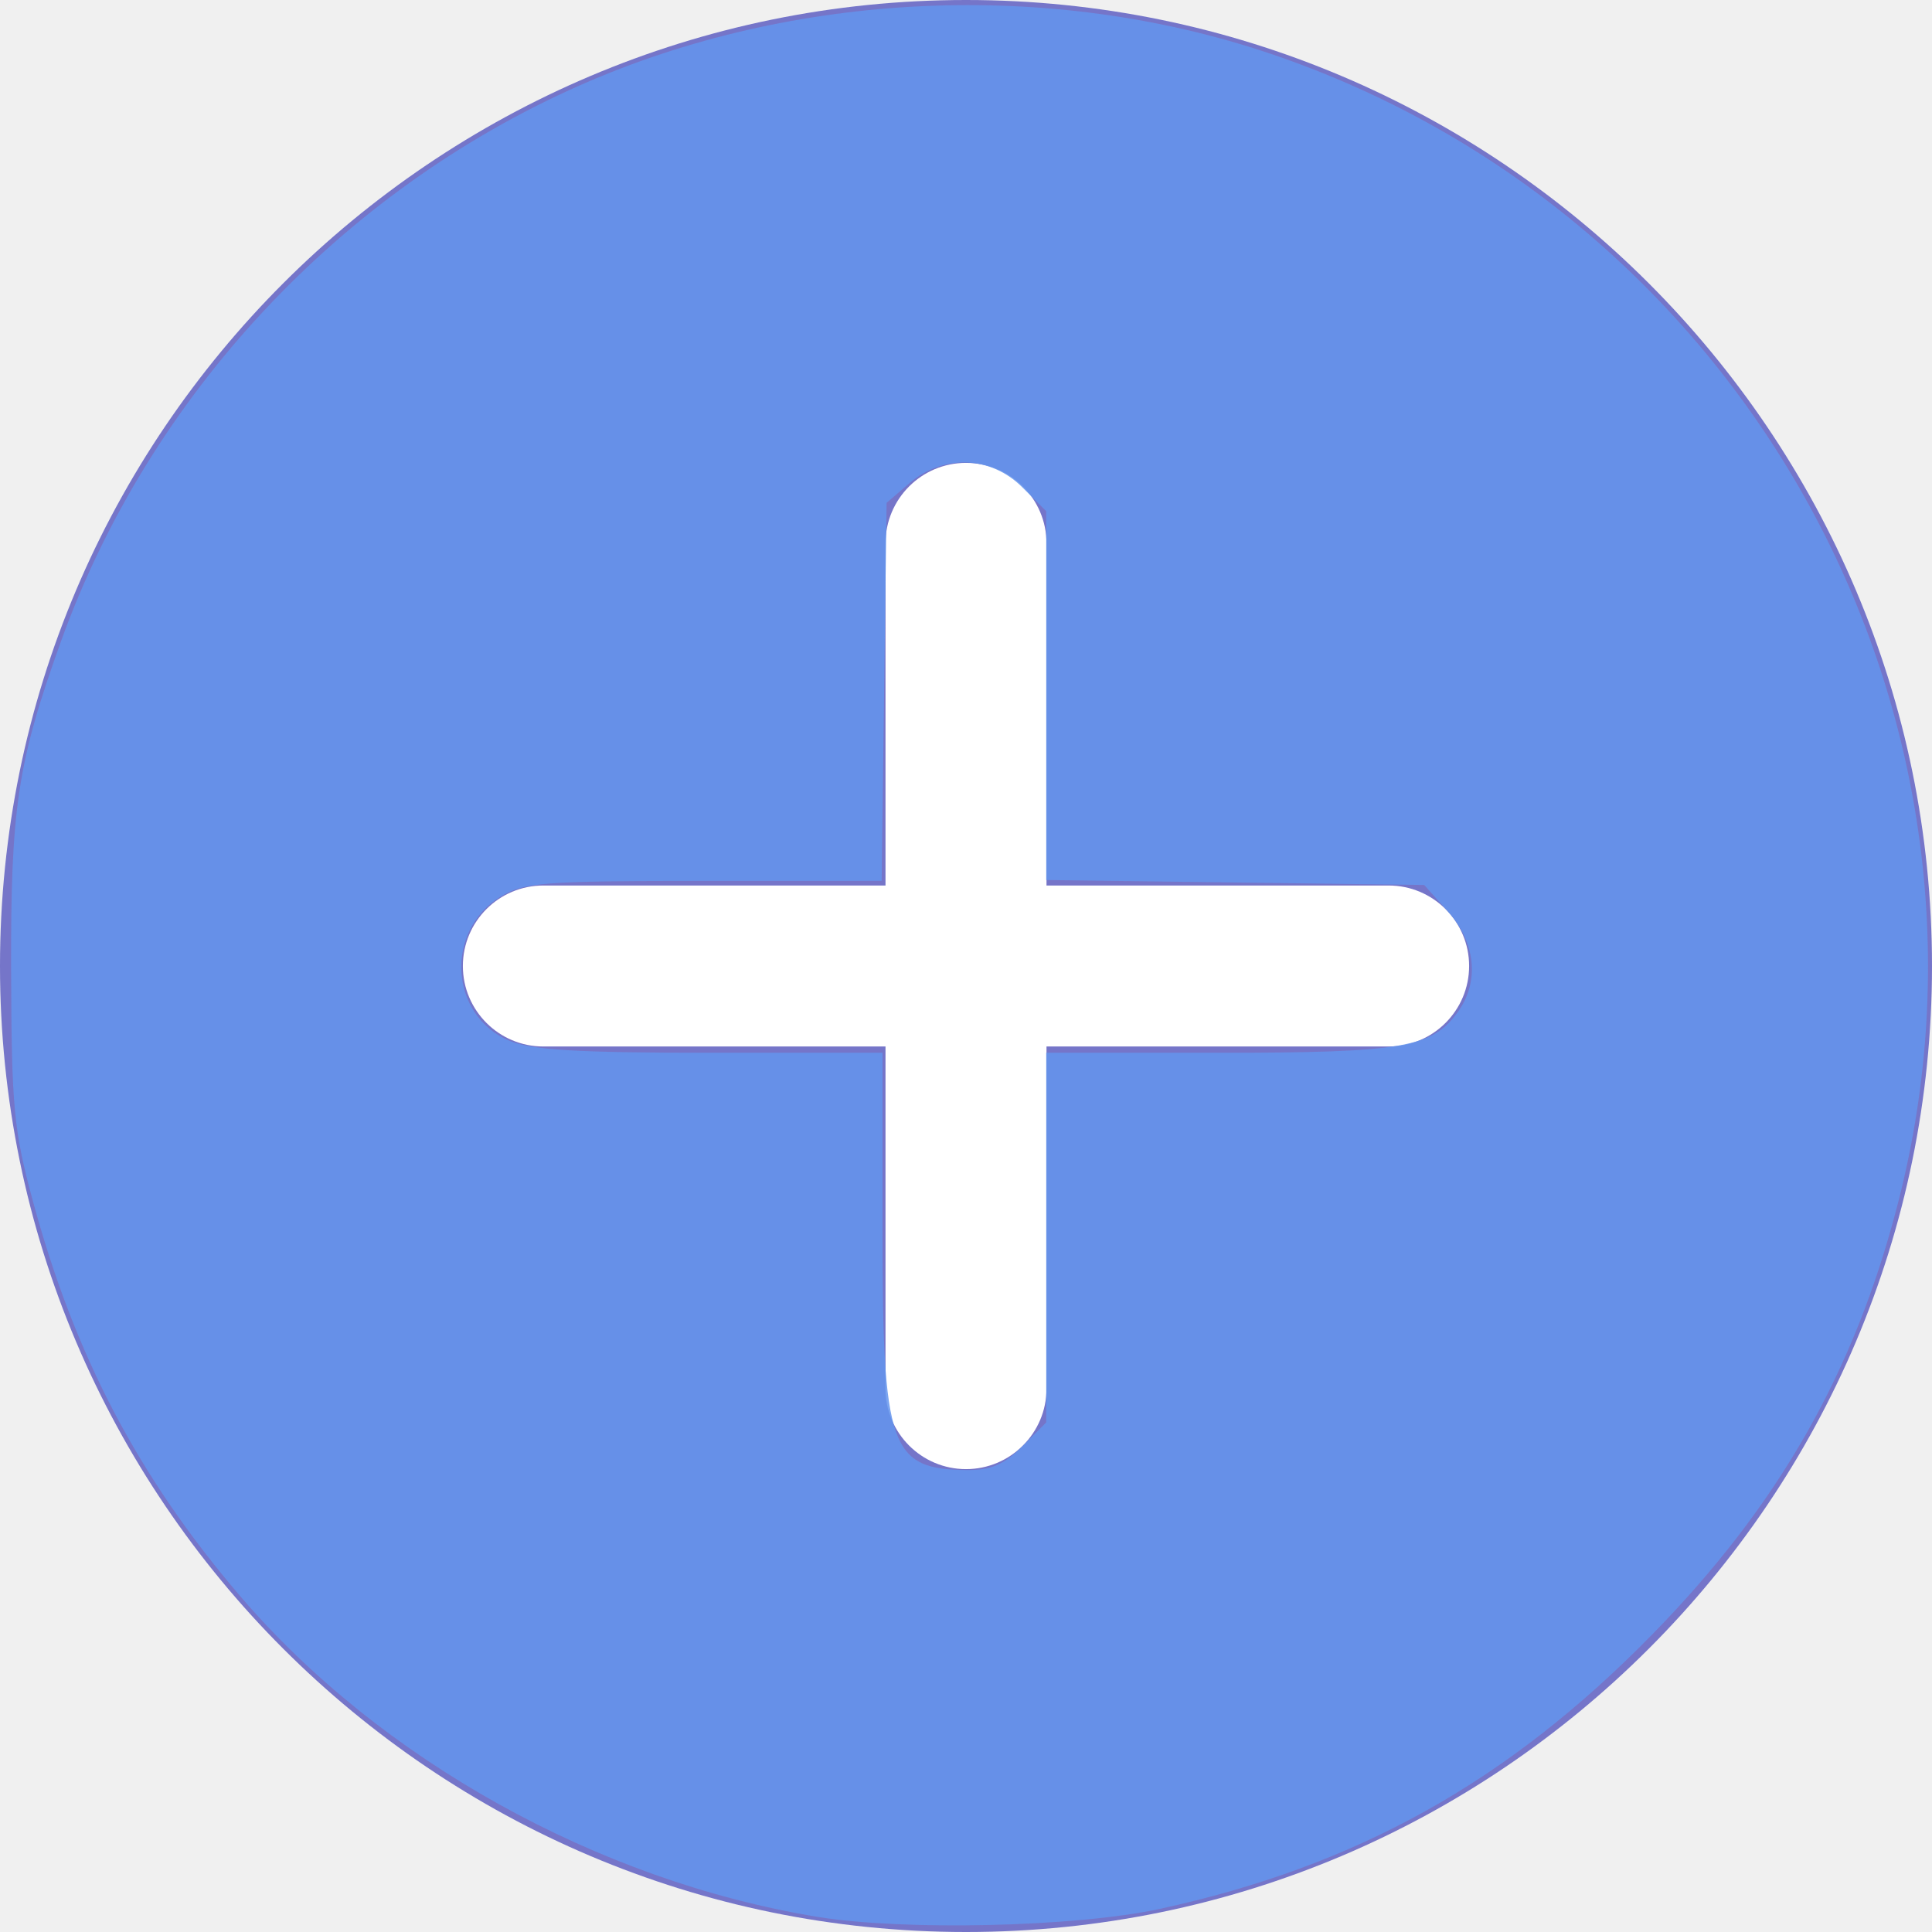
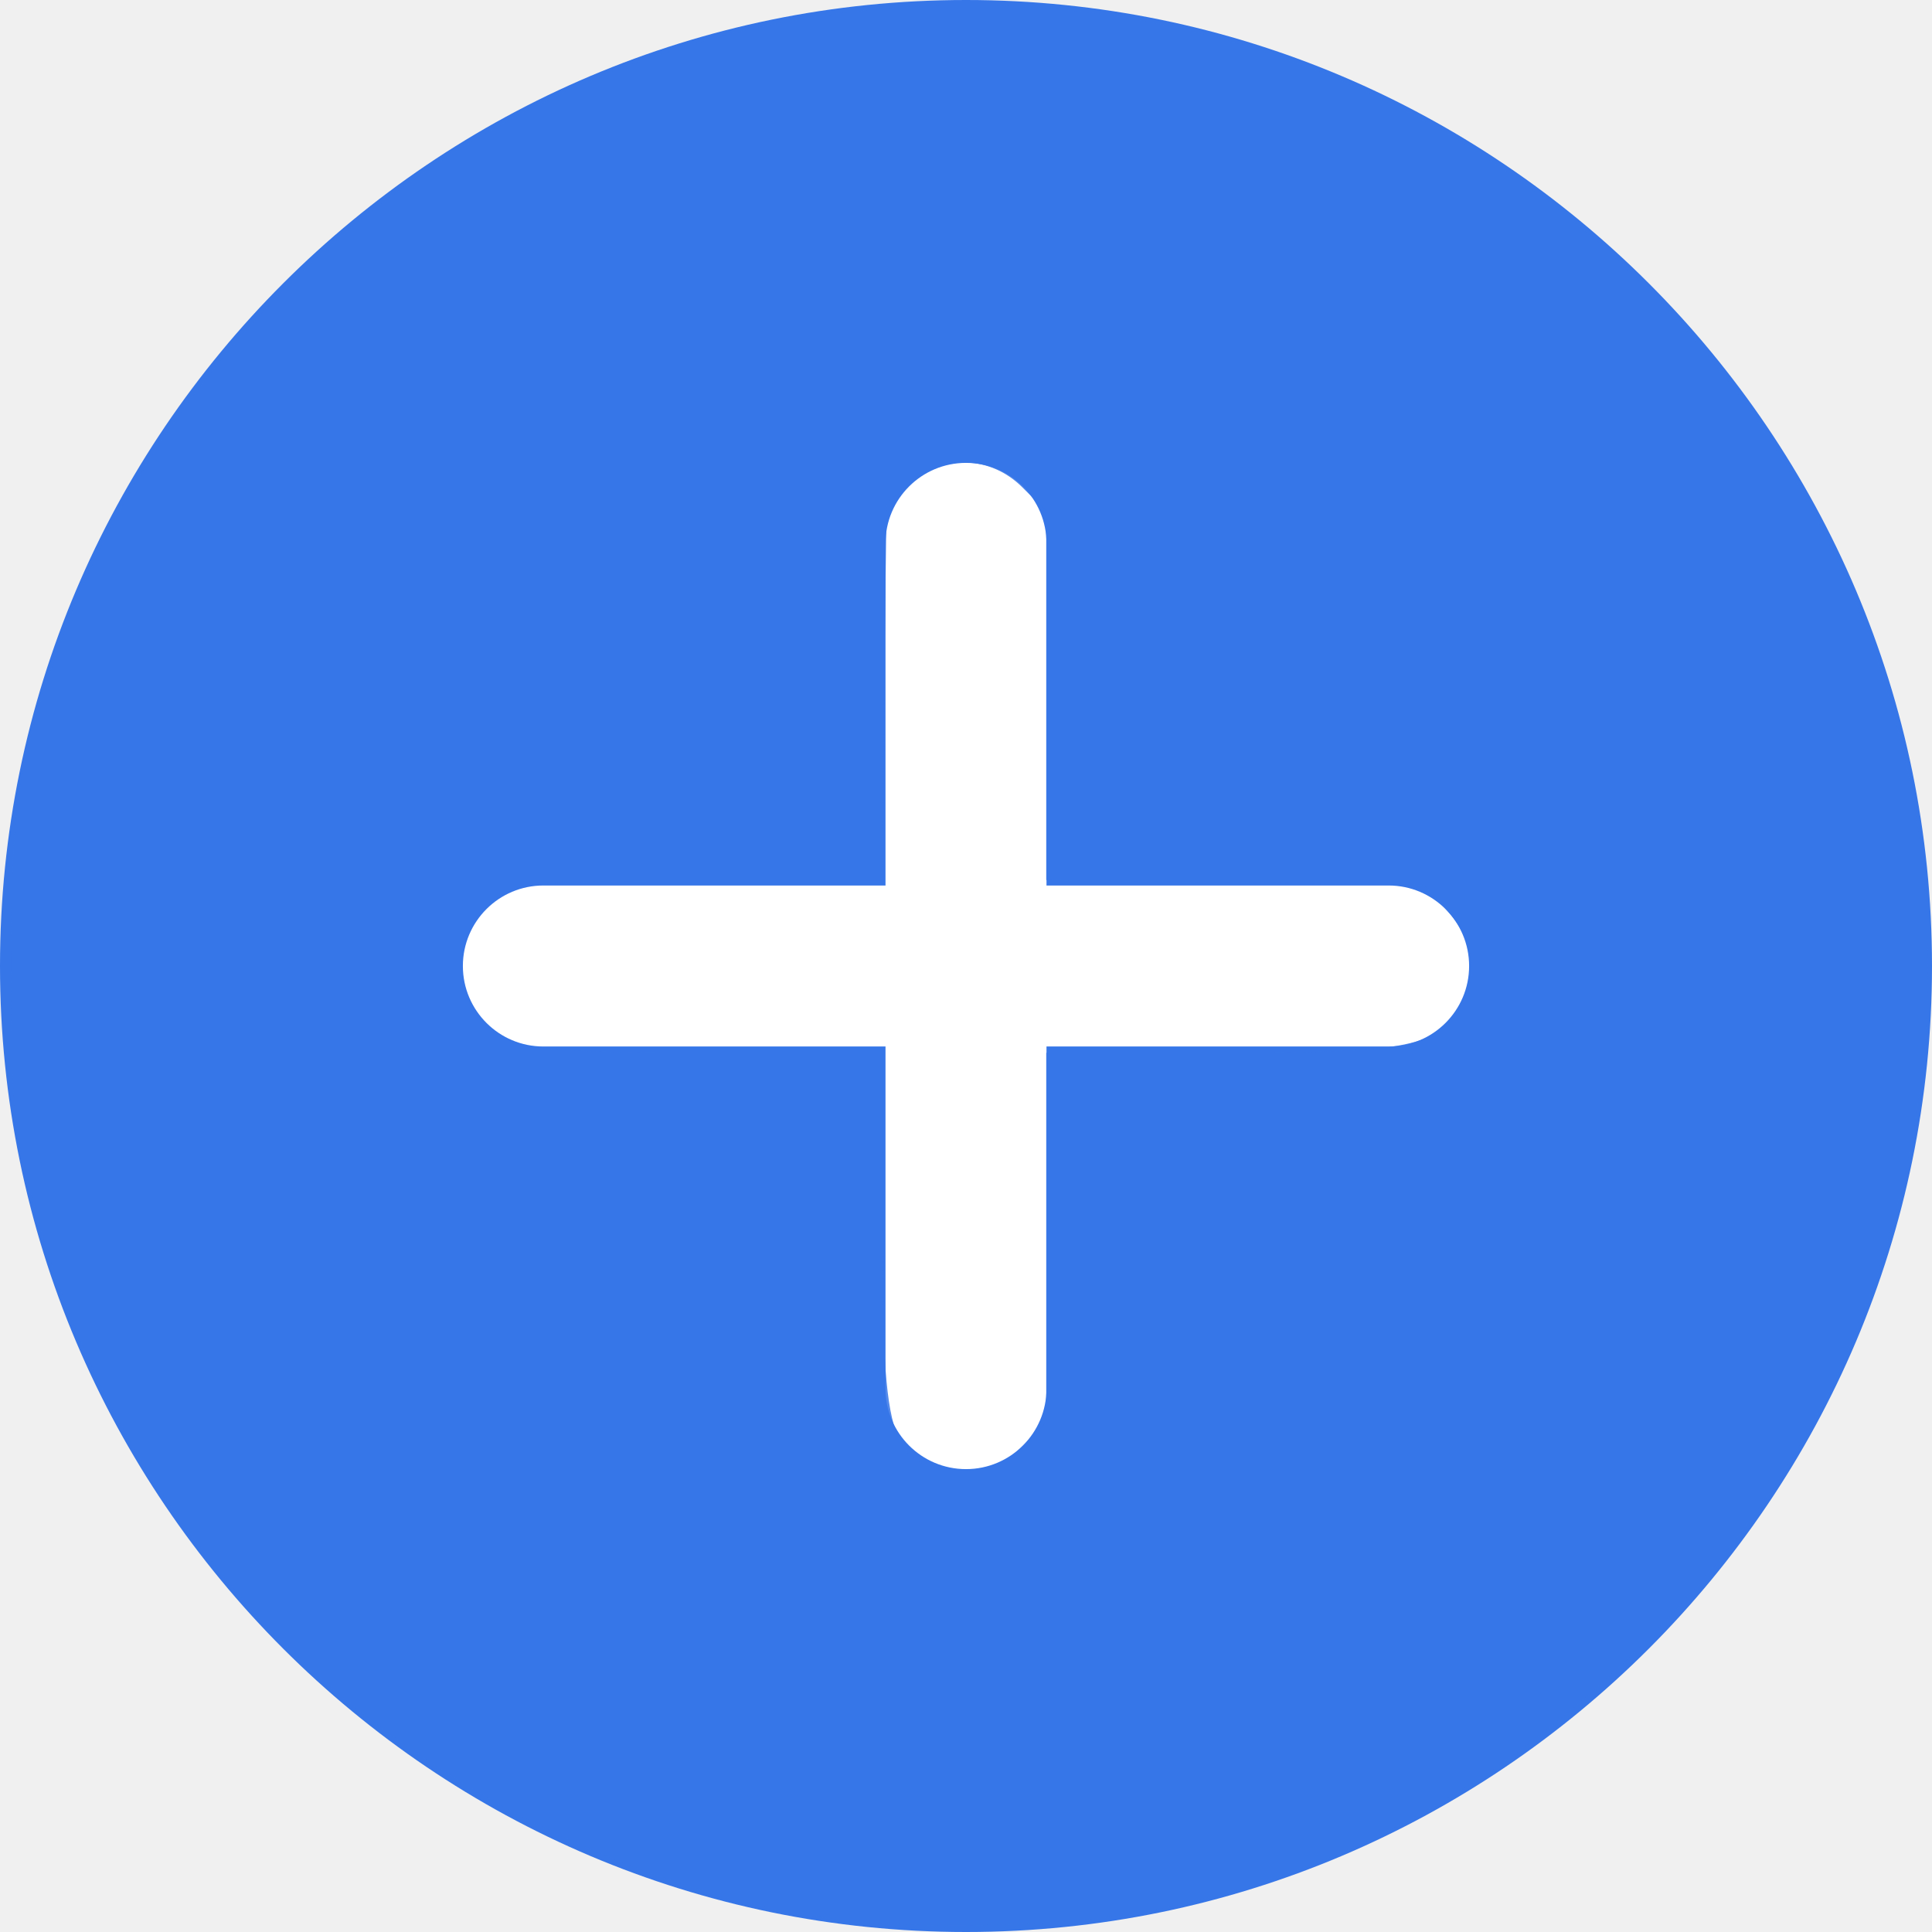
<svg xmlns="http://www.w3.org/2000/svg" height="512px" viewBox="0 0 512 512" width="512px" class="" version="1.1" id="svg8">
  <defs id="defs12" />
  <g id="g6">
-     <path d="m256 0c-141.164 0-256 114.836-256 256s114.836 256 256 256 256-114.836 256-256-114.836-256-256-256zm0 0" fill="#2196f3" data-original="#2196F3" class="active-path" style="fill:#7575C9" data-old_color="#2196f3" id="path2" />
+     <path d="m256 0c-141.164 0-256 114.836-256 256s114.836 256 256 256 256-114.836 256-256-114.836-256-256-256zm0 0" fill="#3676e8" data-original="#3676e8" class="active-path" style="fill:#3676e8" data-old_color="#3676e8" id="path2" />
    <path d="m368 277.332h-90.668v90.668c0 11.777-9.555 21.332-21.332 21.332s-21.332-9.555-21.332-21.332v-90.668h-90.668c-11.777 0-21.332-9.555-21.332-21.332s9.555-21.332 21.332-21.332h90.668v-90.668c0-11.777 9.555-21.332 21.332-21.332s21.332 9.555 21.332 21.332v90.668h90.668c11.777 0 21.332 9.555 21.332 21.332s-9.555 21.332-21.332 21.332zm0 0" fill="#fafafa" data-original="#FAFAFA" class="" style="fill:#FFFFFF" data-old_color="#fafafa" id="path4" />
  </g>
-   <path style="opacity:0.85;fill:#6495ed;fill-opacity:1;stroke:none;stroke-width:2.181;stroke-miterlimit:4;stroke-dasharray:0, 23.995;stroke-dashoffset:0" d="M 216.515,507.965 C 158.399,498.395 100.62,466.246 63.52,422.835 36.624,391.364 19.784,359.228 8.693,318.207 3.636,299.503 3.064,293.445 2.949,257.302 2.811,214.162 4.638,202.05 16.099,170.135 39.514,104.93 90.184,50.633 153.827,22.549 210.406,-2.418 278.288,-5.501 336.702,14.244 463.242,57.018 536.02,190.284 503.003,318.764 c -11.537,44.893 -31.653,80.202 -65.2,114.438 -38.26,39.047 -78.303,61.352 -130.478,72.679 -22.147,4.808 -67.89,5.858 -90.811,2.084 z m 54.404,-124.666 6.342,-6.342 v -48.98 -48.98 h 45.629 c 49.021,0 56.825,-1.361 63.647,-11.101 5.56,-7.938 4.476,-18.152 -2.789,-26.288 l -6.327,-7.085 -50.08,-0.656 -50.08,-0.656 V 184.343 135.476 l -6.342,-6.342 c -8.32,-8.32 -20.942,-8.789 -29.876,-1.109 l -6.087,5.232 -0.656,50.09 -0.656,50.09 -47.073,0.009 c -42.583,0.007 -47.724,0.405 -53.9,4.171 -14.919,9.097 -13.543,31.568 2.34,38.204 5.856,2.446 18.078,3.176 53.231,3.176 h 45.629 v 46.752 c 0,57.994 1.99,63.664 22.404,63.826 6.336,0.05 9.804,-1.436 14.644,-6.276 z" id="path4524" />
+   <path style="opacity:0.85;fill:#3676e8;fill-opacity:1;stroke:none;stroke-width:2.181;stroke-miterlimit:4;stroke-dasharray:0, 23.995;stroke-dashoffset:0" d="M 216.515,507.965 C 158.399,498.395 100.62,466.246 63.52,422.835 36.624,391.364 19.784,359.228 8.693,318.207 3.636,299.503 3.064,293.445 2.949,257.302 2.811,214.162 4.638,202.05 16.099,170.135 39.514,104.93 90.184,50.633 153.827,22.549 210.406,-2.418 278.288,-5.501 336.702,14.244 463.242,57.018 536.02,190.284 503.003,318.764 c -11.537,44.893 -31.653,80.202 -65.2,114.438 -38.26,39.047 -78.303,61.352 -130.478,72.679 -22.147,4.808 -67.89,5.858 -90.811,2.084 z m 54.404,-124.666 6.342,-6.342 v -48.98 -48.98 h 45.629 c 49.021,0 56.825,-1.361 63.647,-11.101 5.56,-7.938 4.476,-18.152 -2.789,-26.288 l -6.327,-7.085 -50.08,-0.656 -50.08,-0.656 V 184.343 135.476 l -6.342,-6.342 c -8.32,-8.32 -20.942,-8.789 -29.876,-1.109 l -6.087,5.232 -0.656,50.09 -0.656,50.09 -47.073,0.009 c -42.583,0.007 -47.724,0.405 -53.9,4.171 -14.919,9.097 -13.543,31.568 2.34,38.204 5.856,2.446 18.078,3.176 53.231,3.176 h 45.629 v 46.752 c 0,57.994 1.99,63.664 22.404,63.826 6.336,0.05 9.804,-1.436 14.644,-6.276 z" id="path4524" />
</svg>
